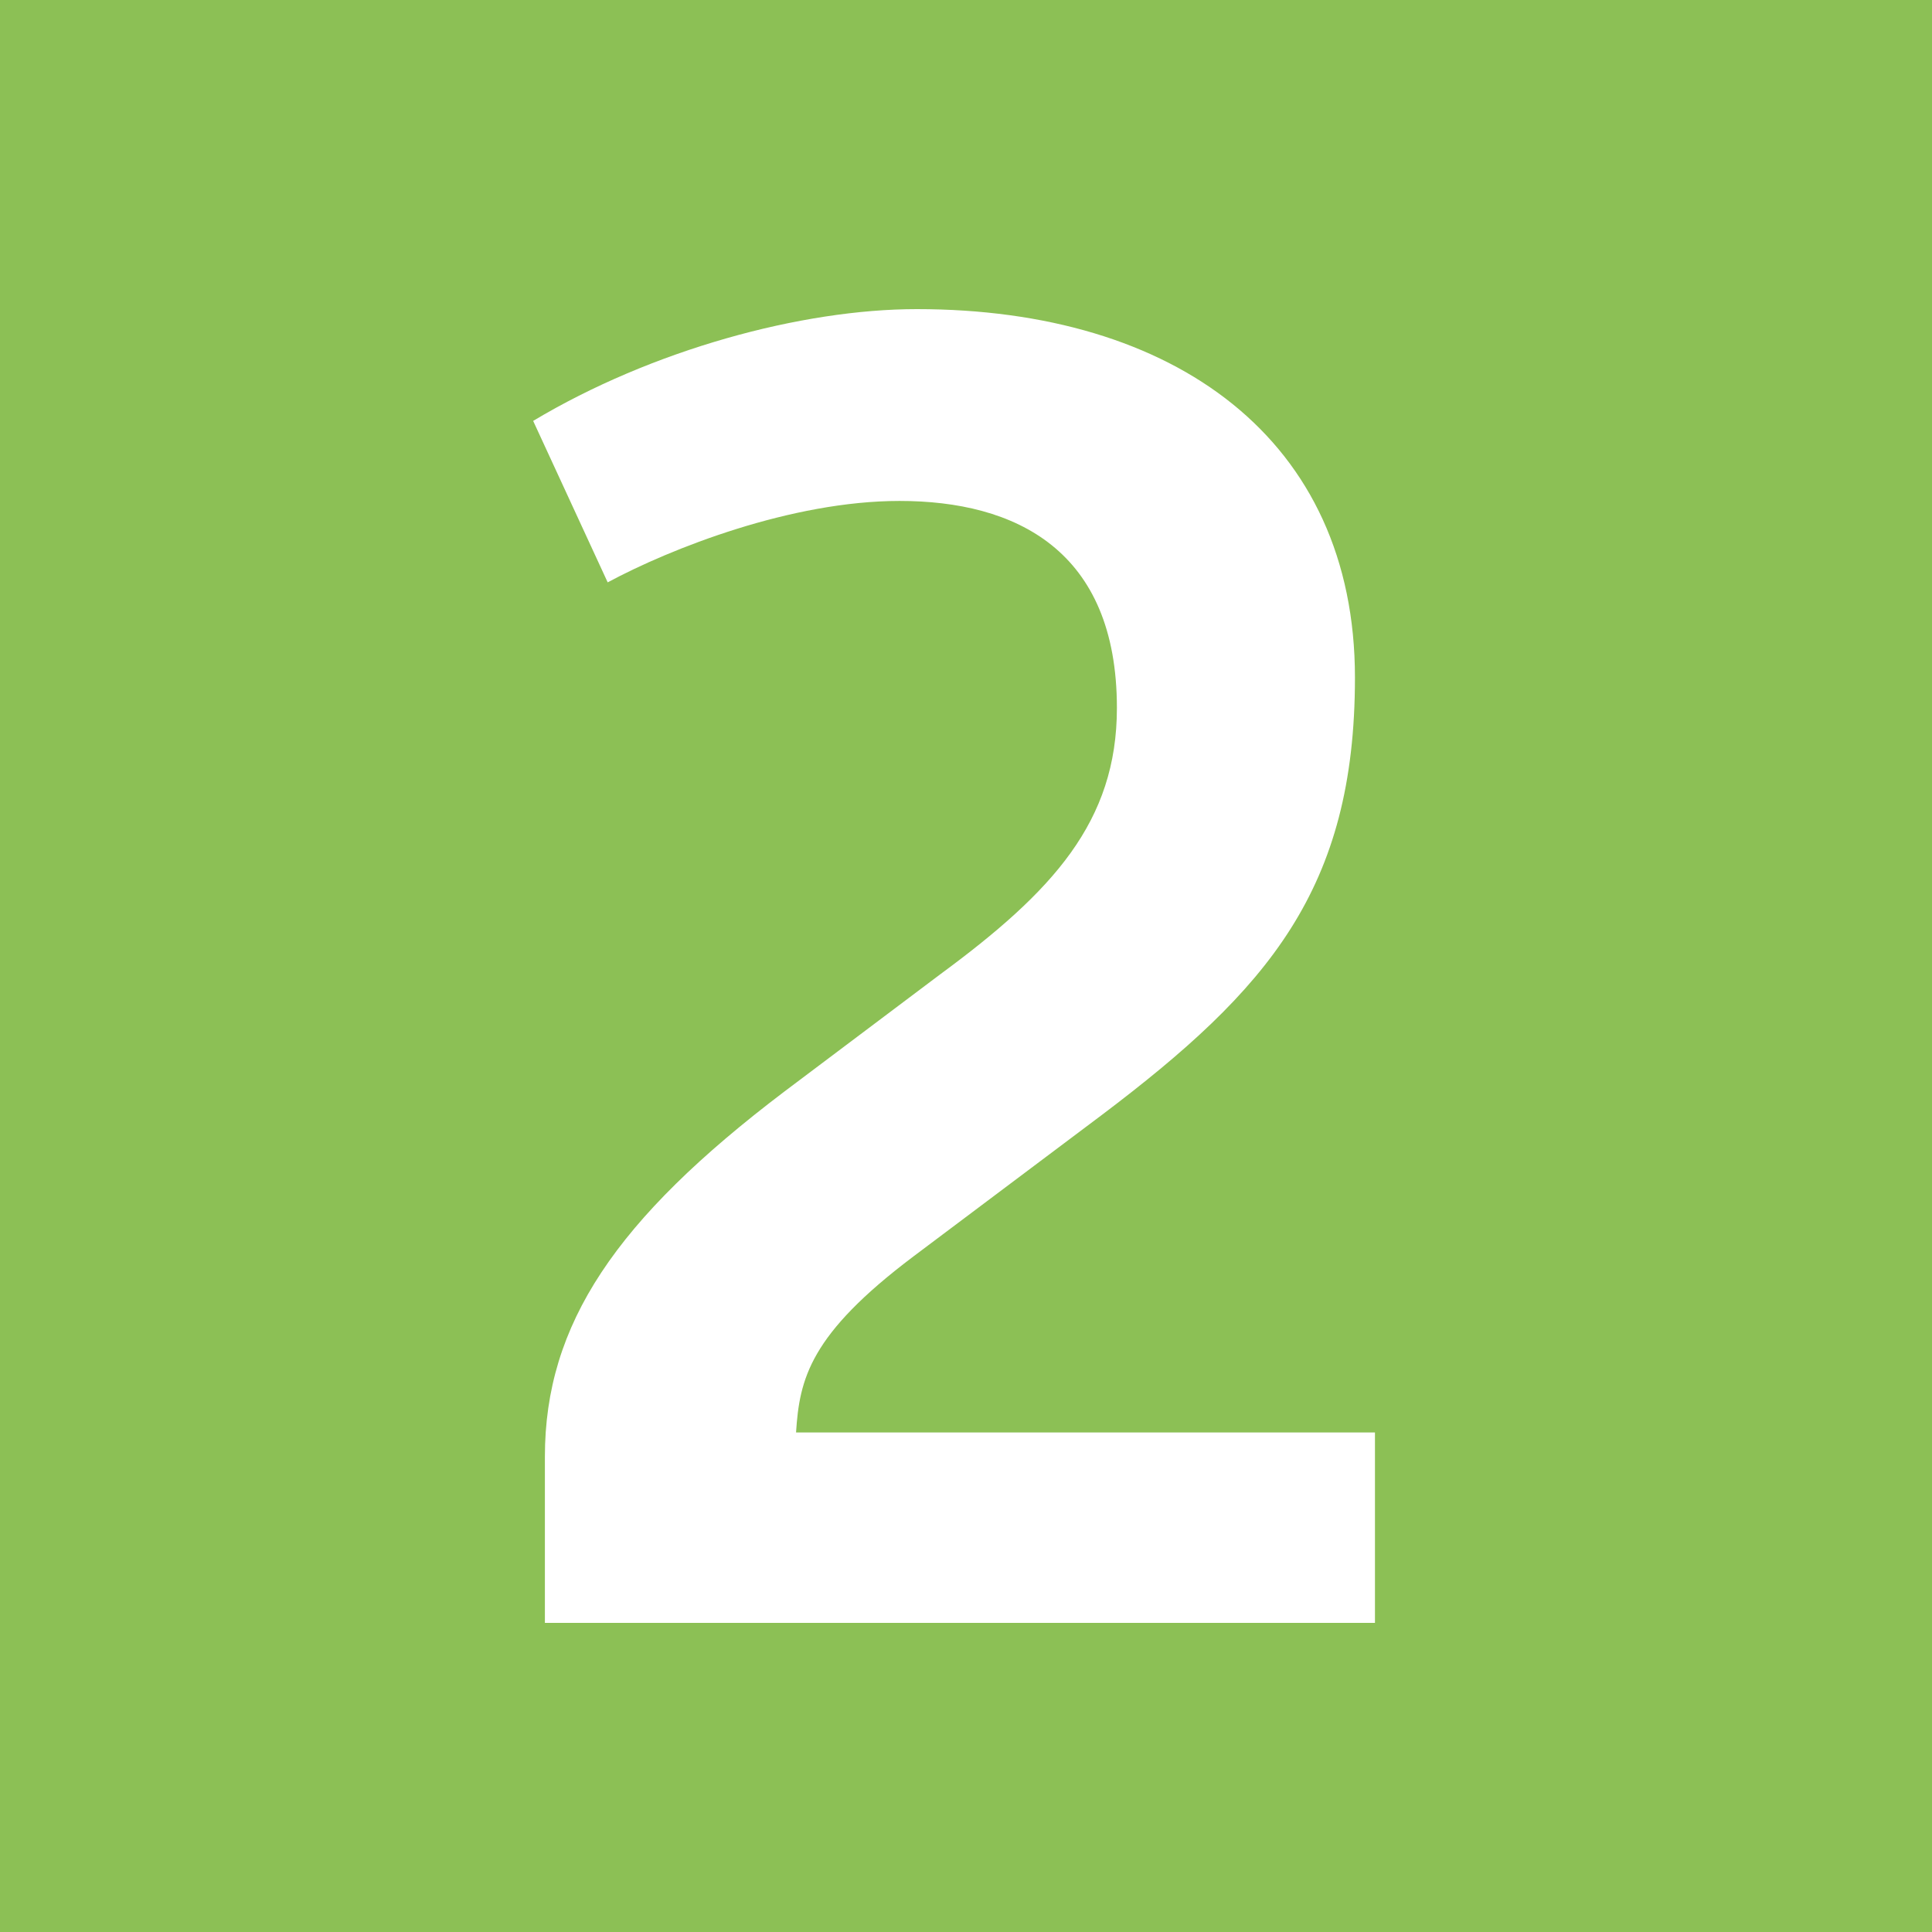
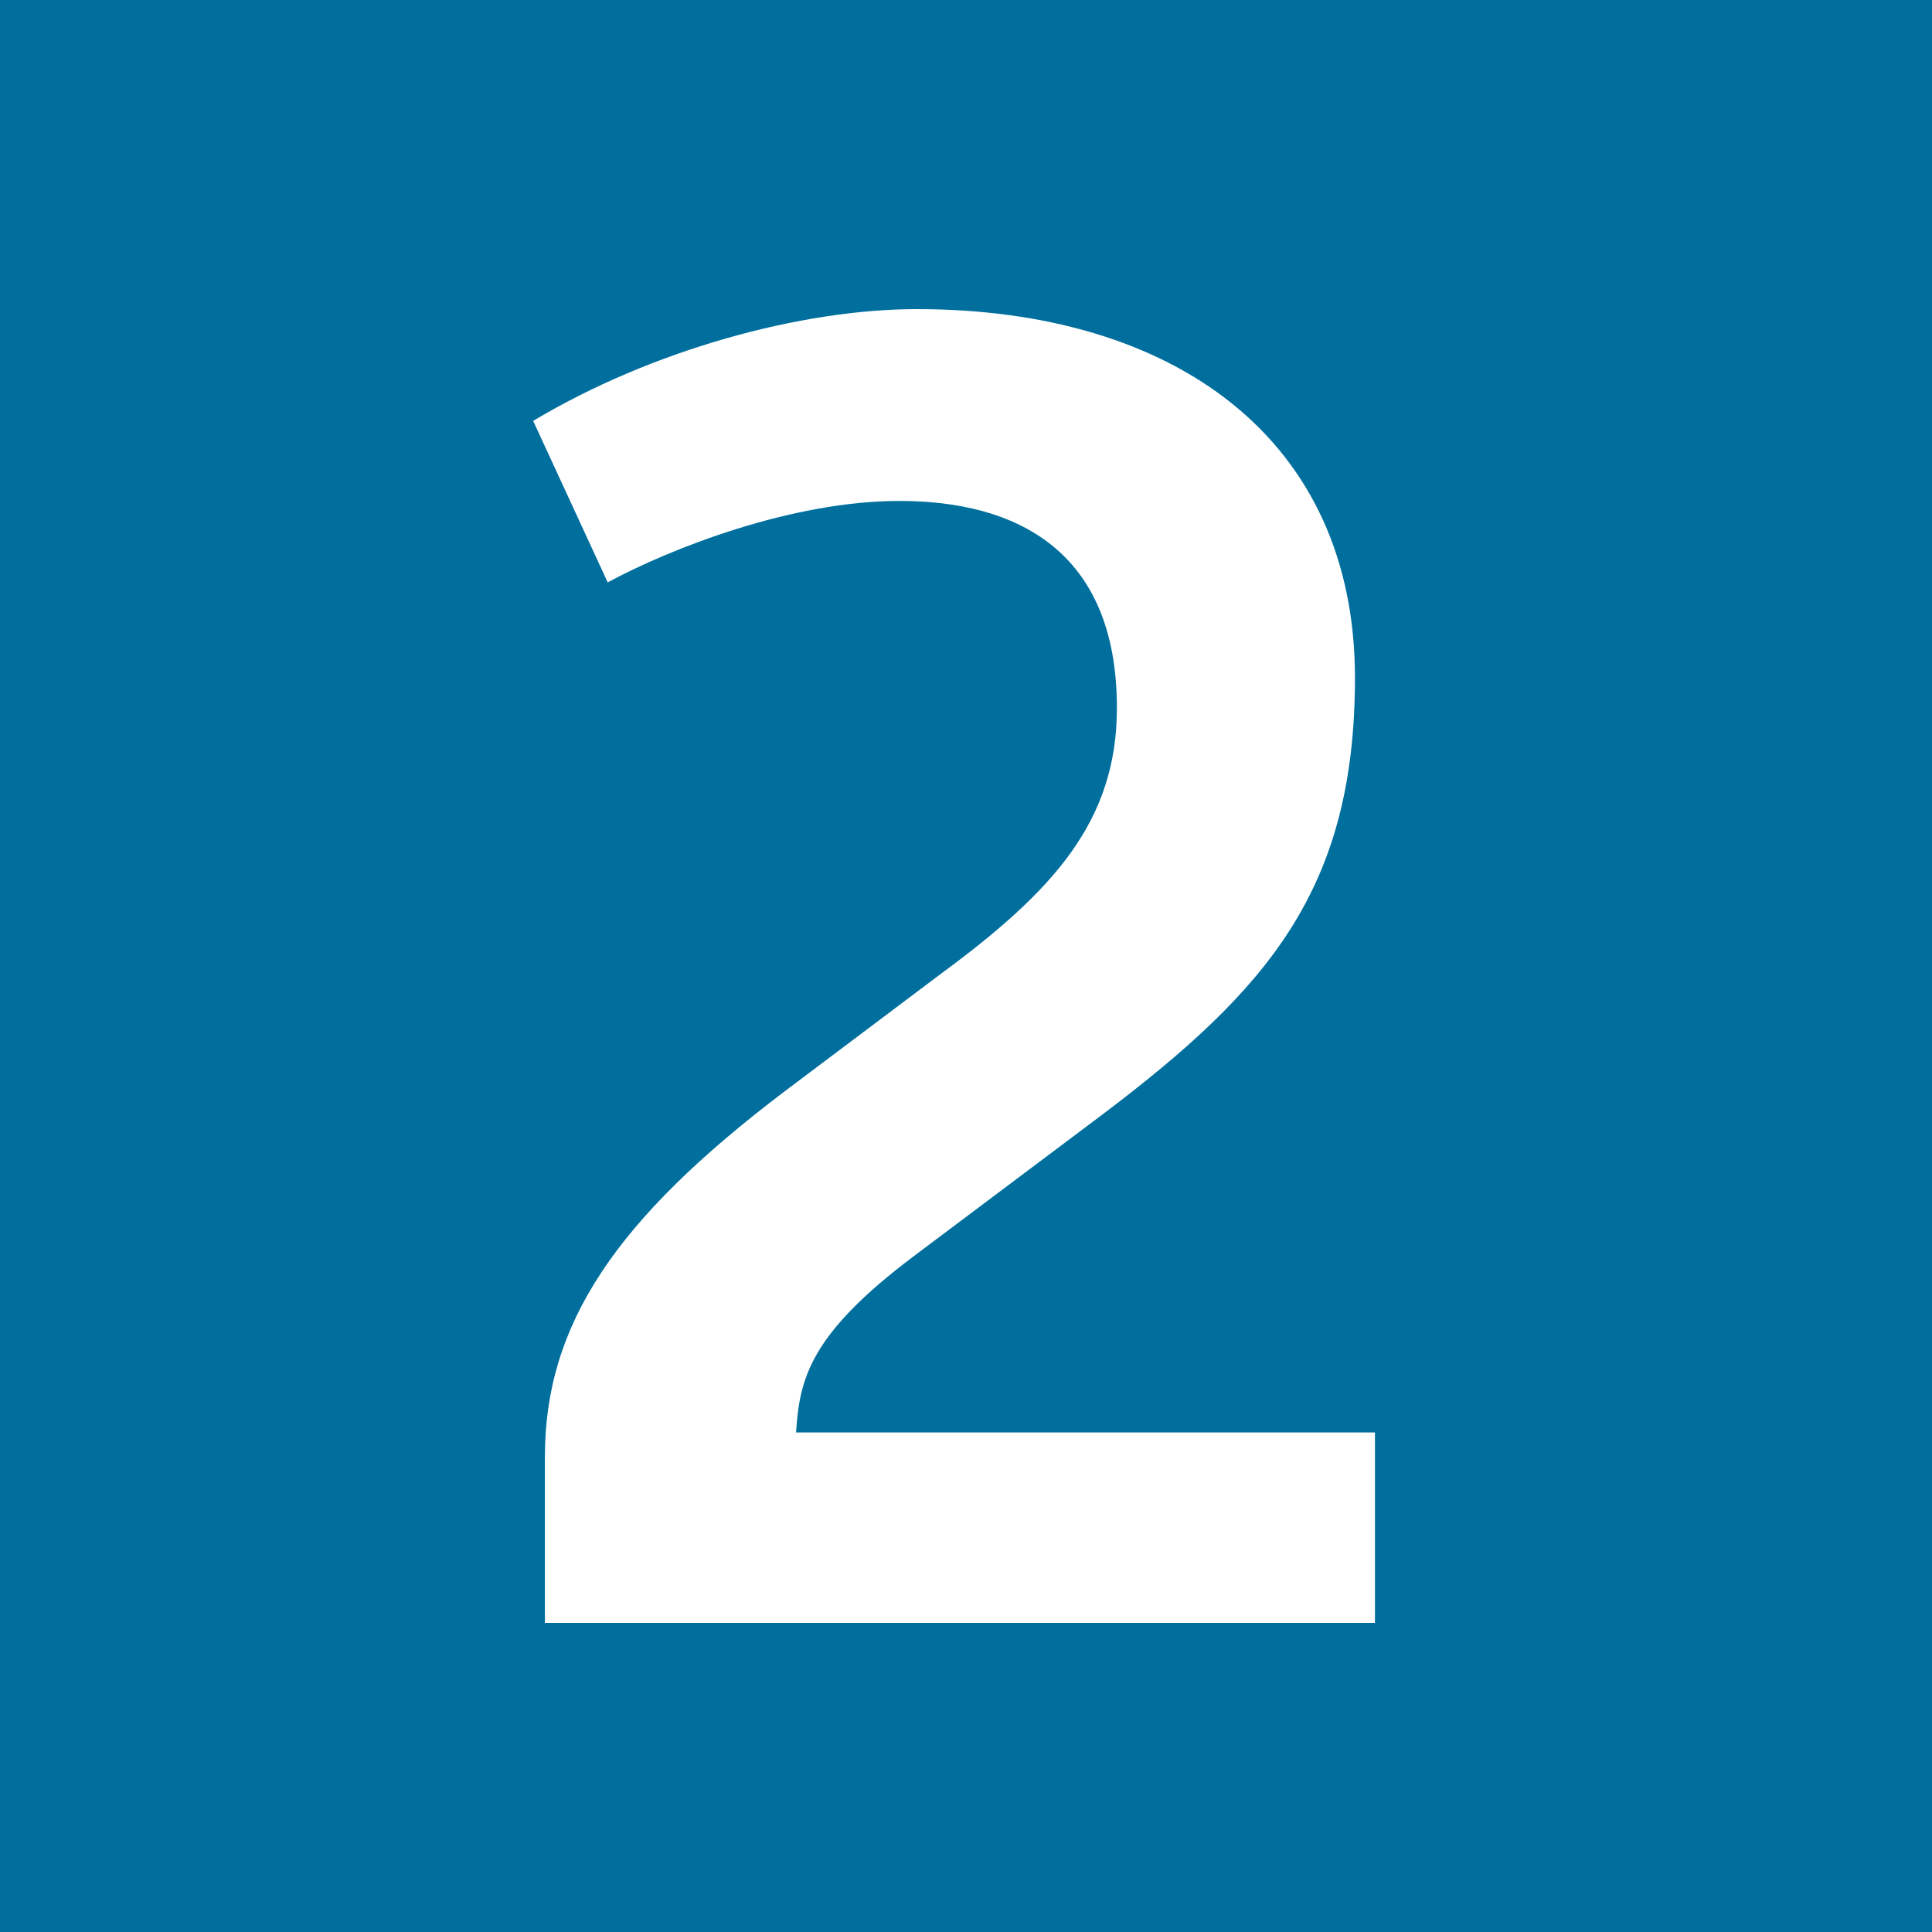
<svg xmlns="http://www.w3.org/2000/svg" viewBox="39.333 0 28 28" data-ligne-id="F2">
  <g>
-     <path fill="#8CC055" d="M39.333 0h28v28h-28z" />
+     <path fill="#006F9E" d="M39.333 0h28v28h-28z" />
    <path fill="#FFFFFF" d="M47.23 23.52L59.26 23.52L59.26 20.76L50.87 20.76C50.92 19.98 51.07 19.34 52.57 18.21L55.30 16.16C57.71 14.34 58.97 12.89 58.97 9.82C58.97 6.37 56.36 4.48 52.62 4.48C50.95 4.48 48.78 5.07 47.06 6.10L48.14 8.44C49.05 7.95 50.80 7.26 52.37 7.26C54.05 7.26 55.52 7.97 55.52 10.26C55.52 11.91 54.59 12.92 52.96 14.12L50.70 15.82C48.26 17.67 47.23 19.19 47.23 21.11Z" />
  </g>
</svg>
